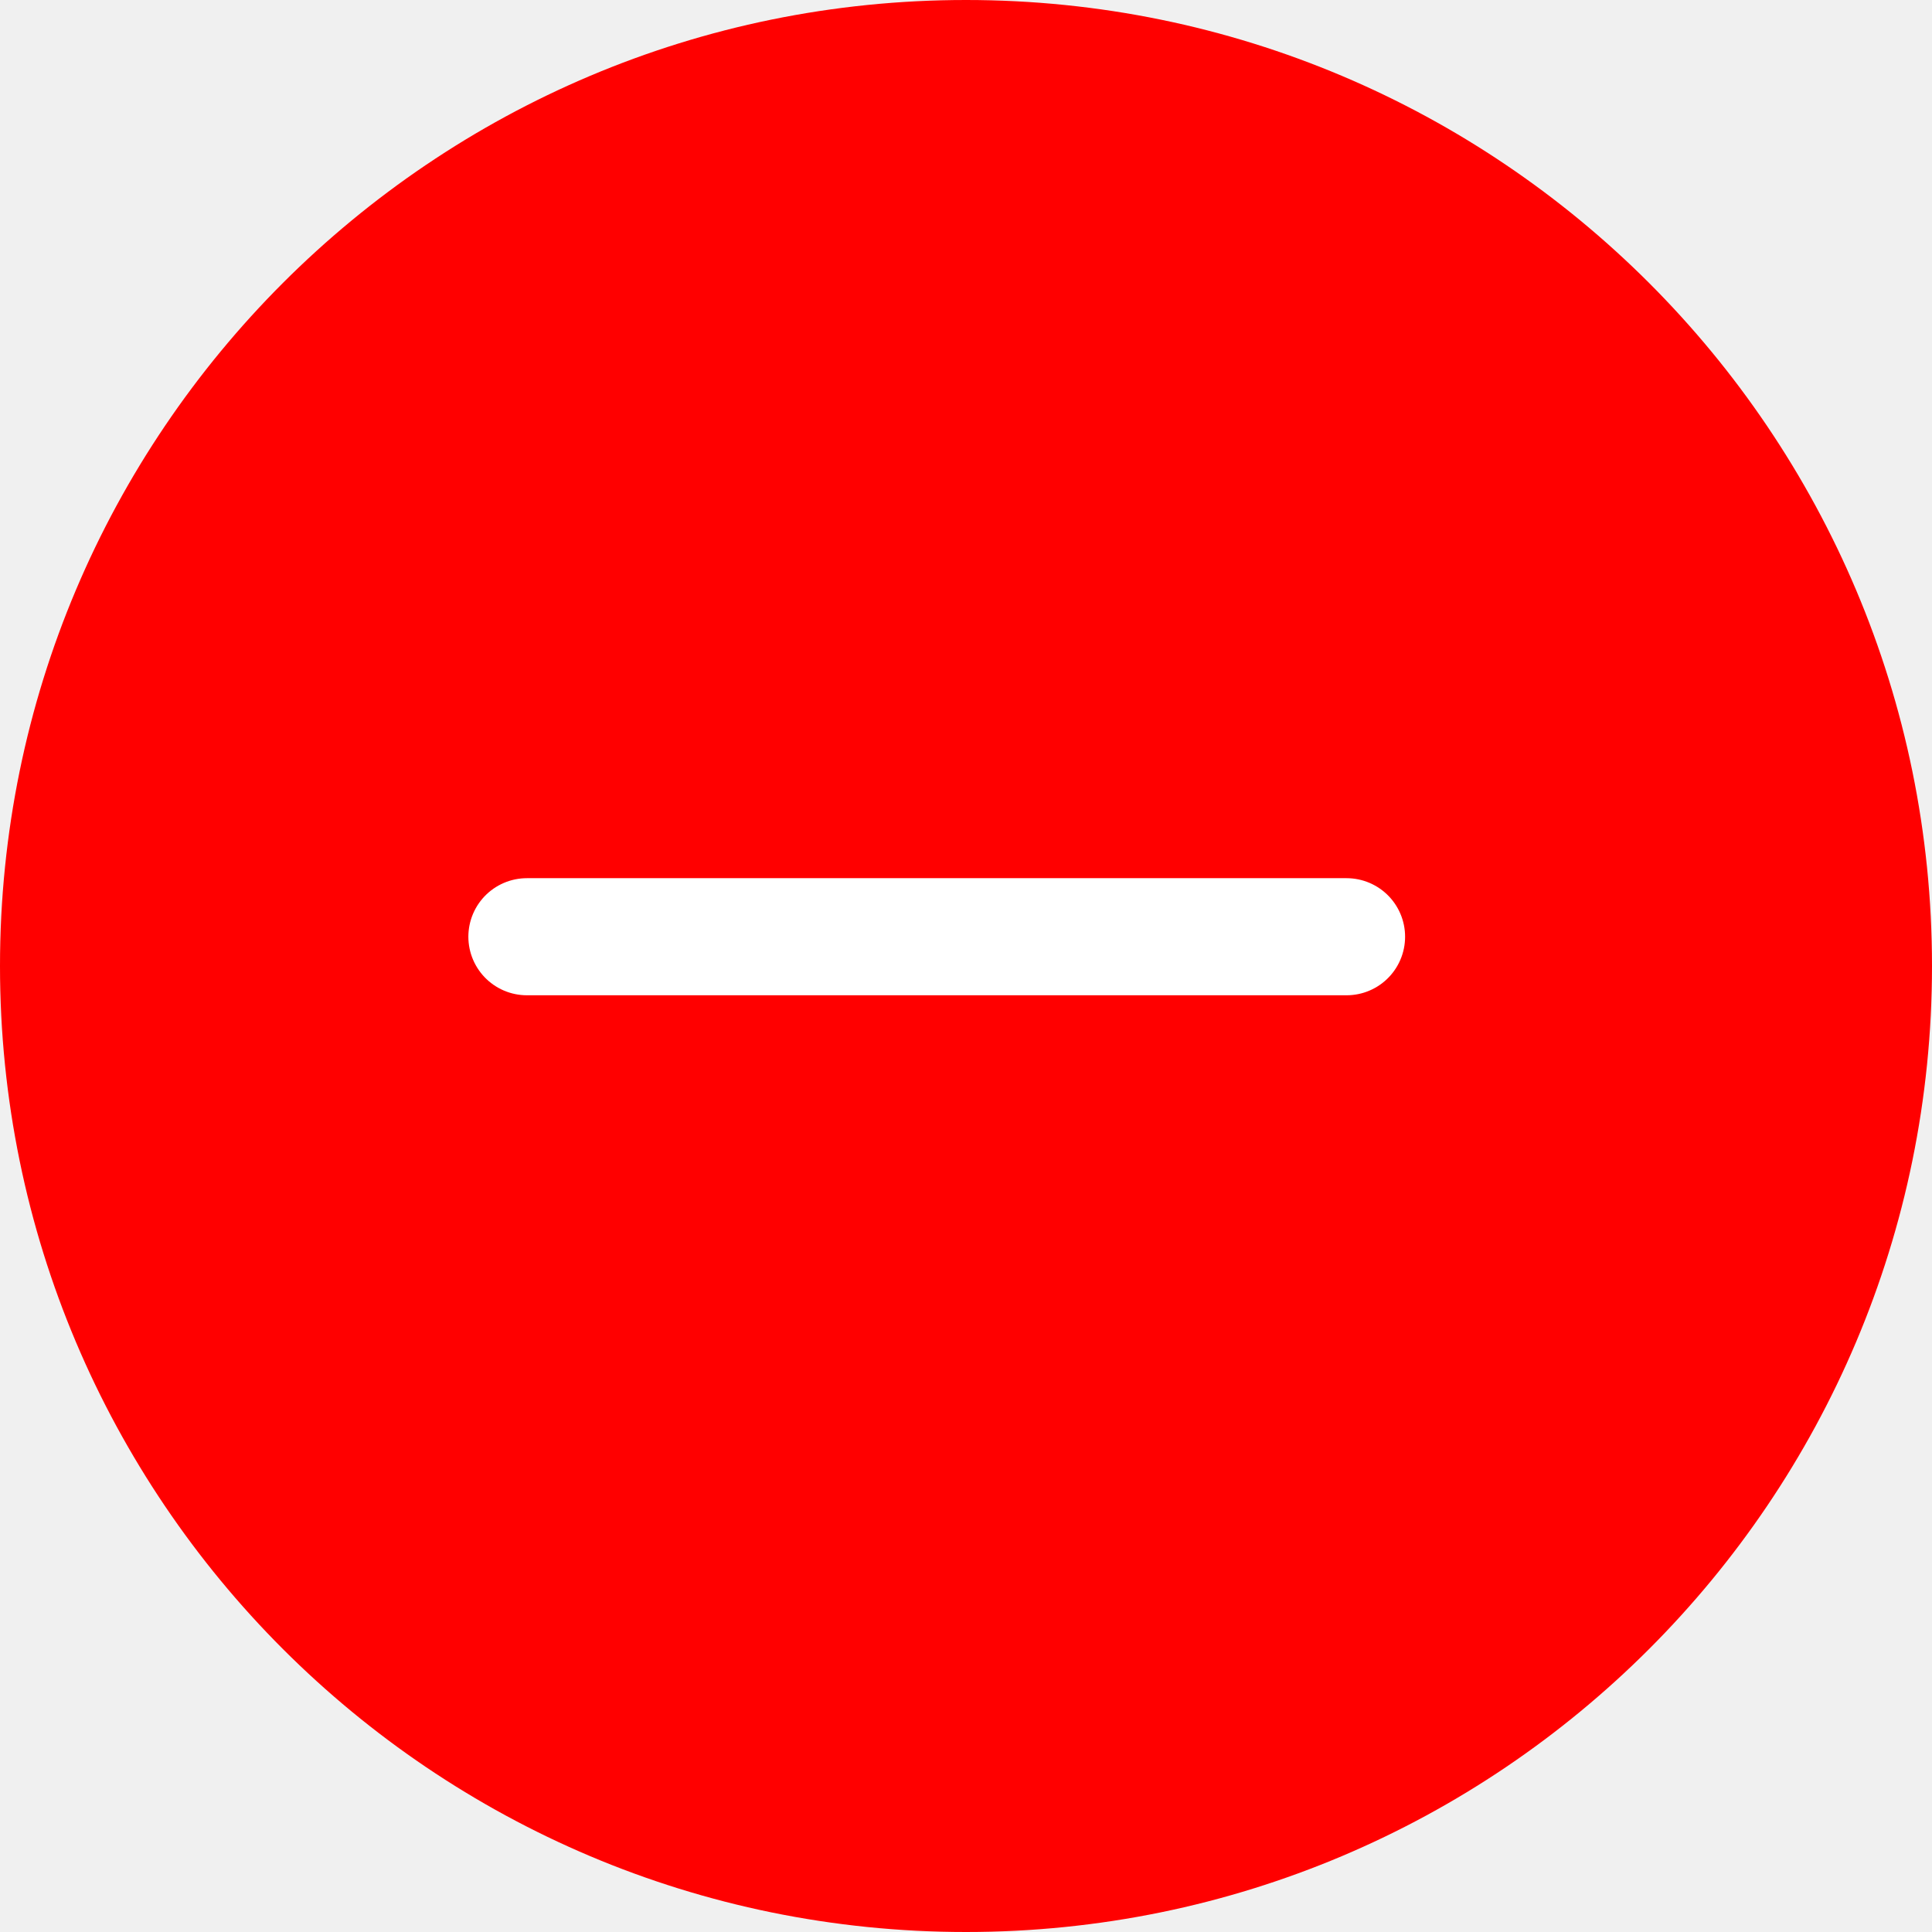
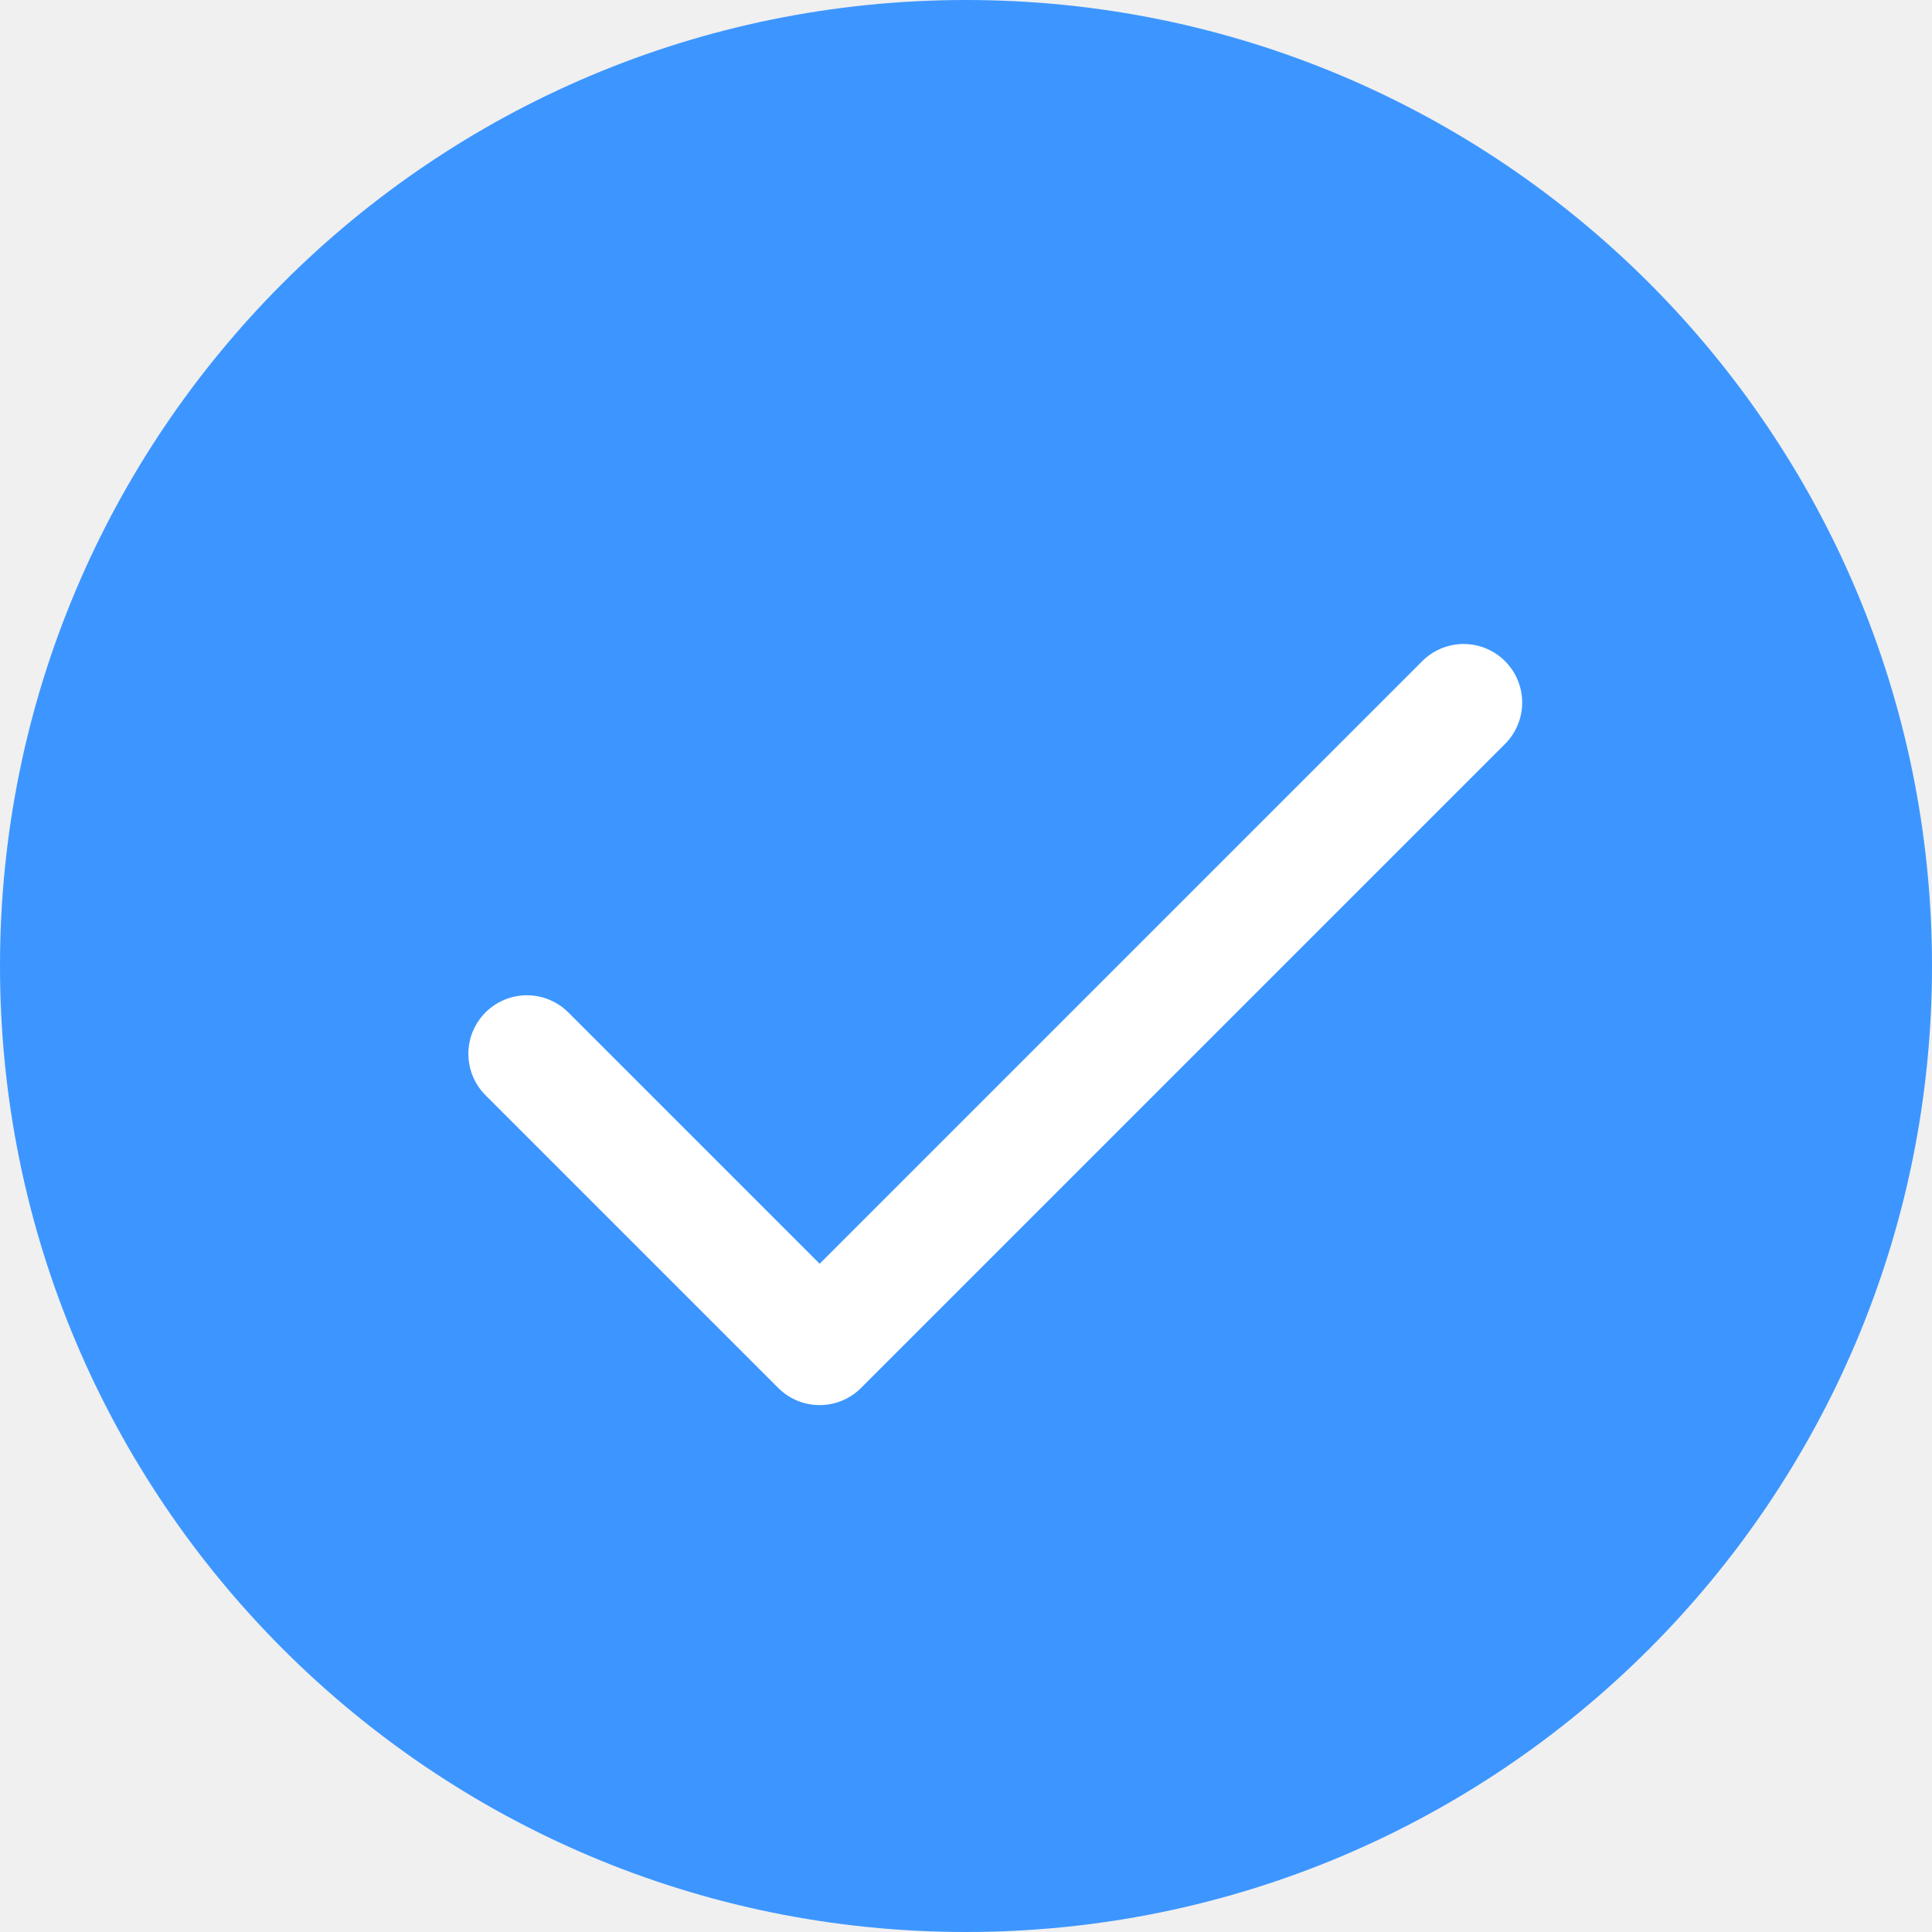
<svg xmlns="http://www.w3.org/2000/svg" width="33" height="33" viewBox="0 0 33 33" fill="none">
-   <circle cx="16.5" cy="16.5" r="16.5" fill="#FF0000" />
-   <path d="M9 16H23" stroke="white" stroke-width="2" stroke-linecap="round" stroke-linejoin="round" />
+   <circle cx="16.5" cy="16.5" r="16.5" fill="#3D96FF" />
+   <path d="M25 12L14 23L9 18" stroke="white" stroke-width="2" stroke-linecap="round" stroke-linejoin="round" />
</svg>
